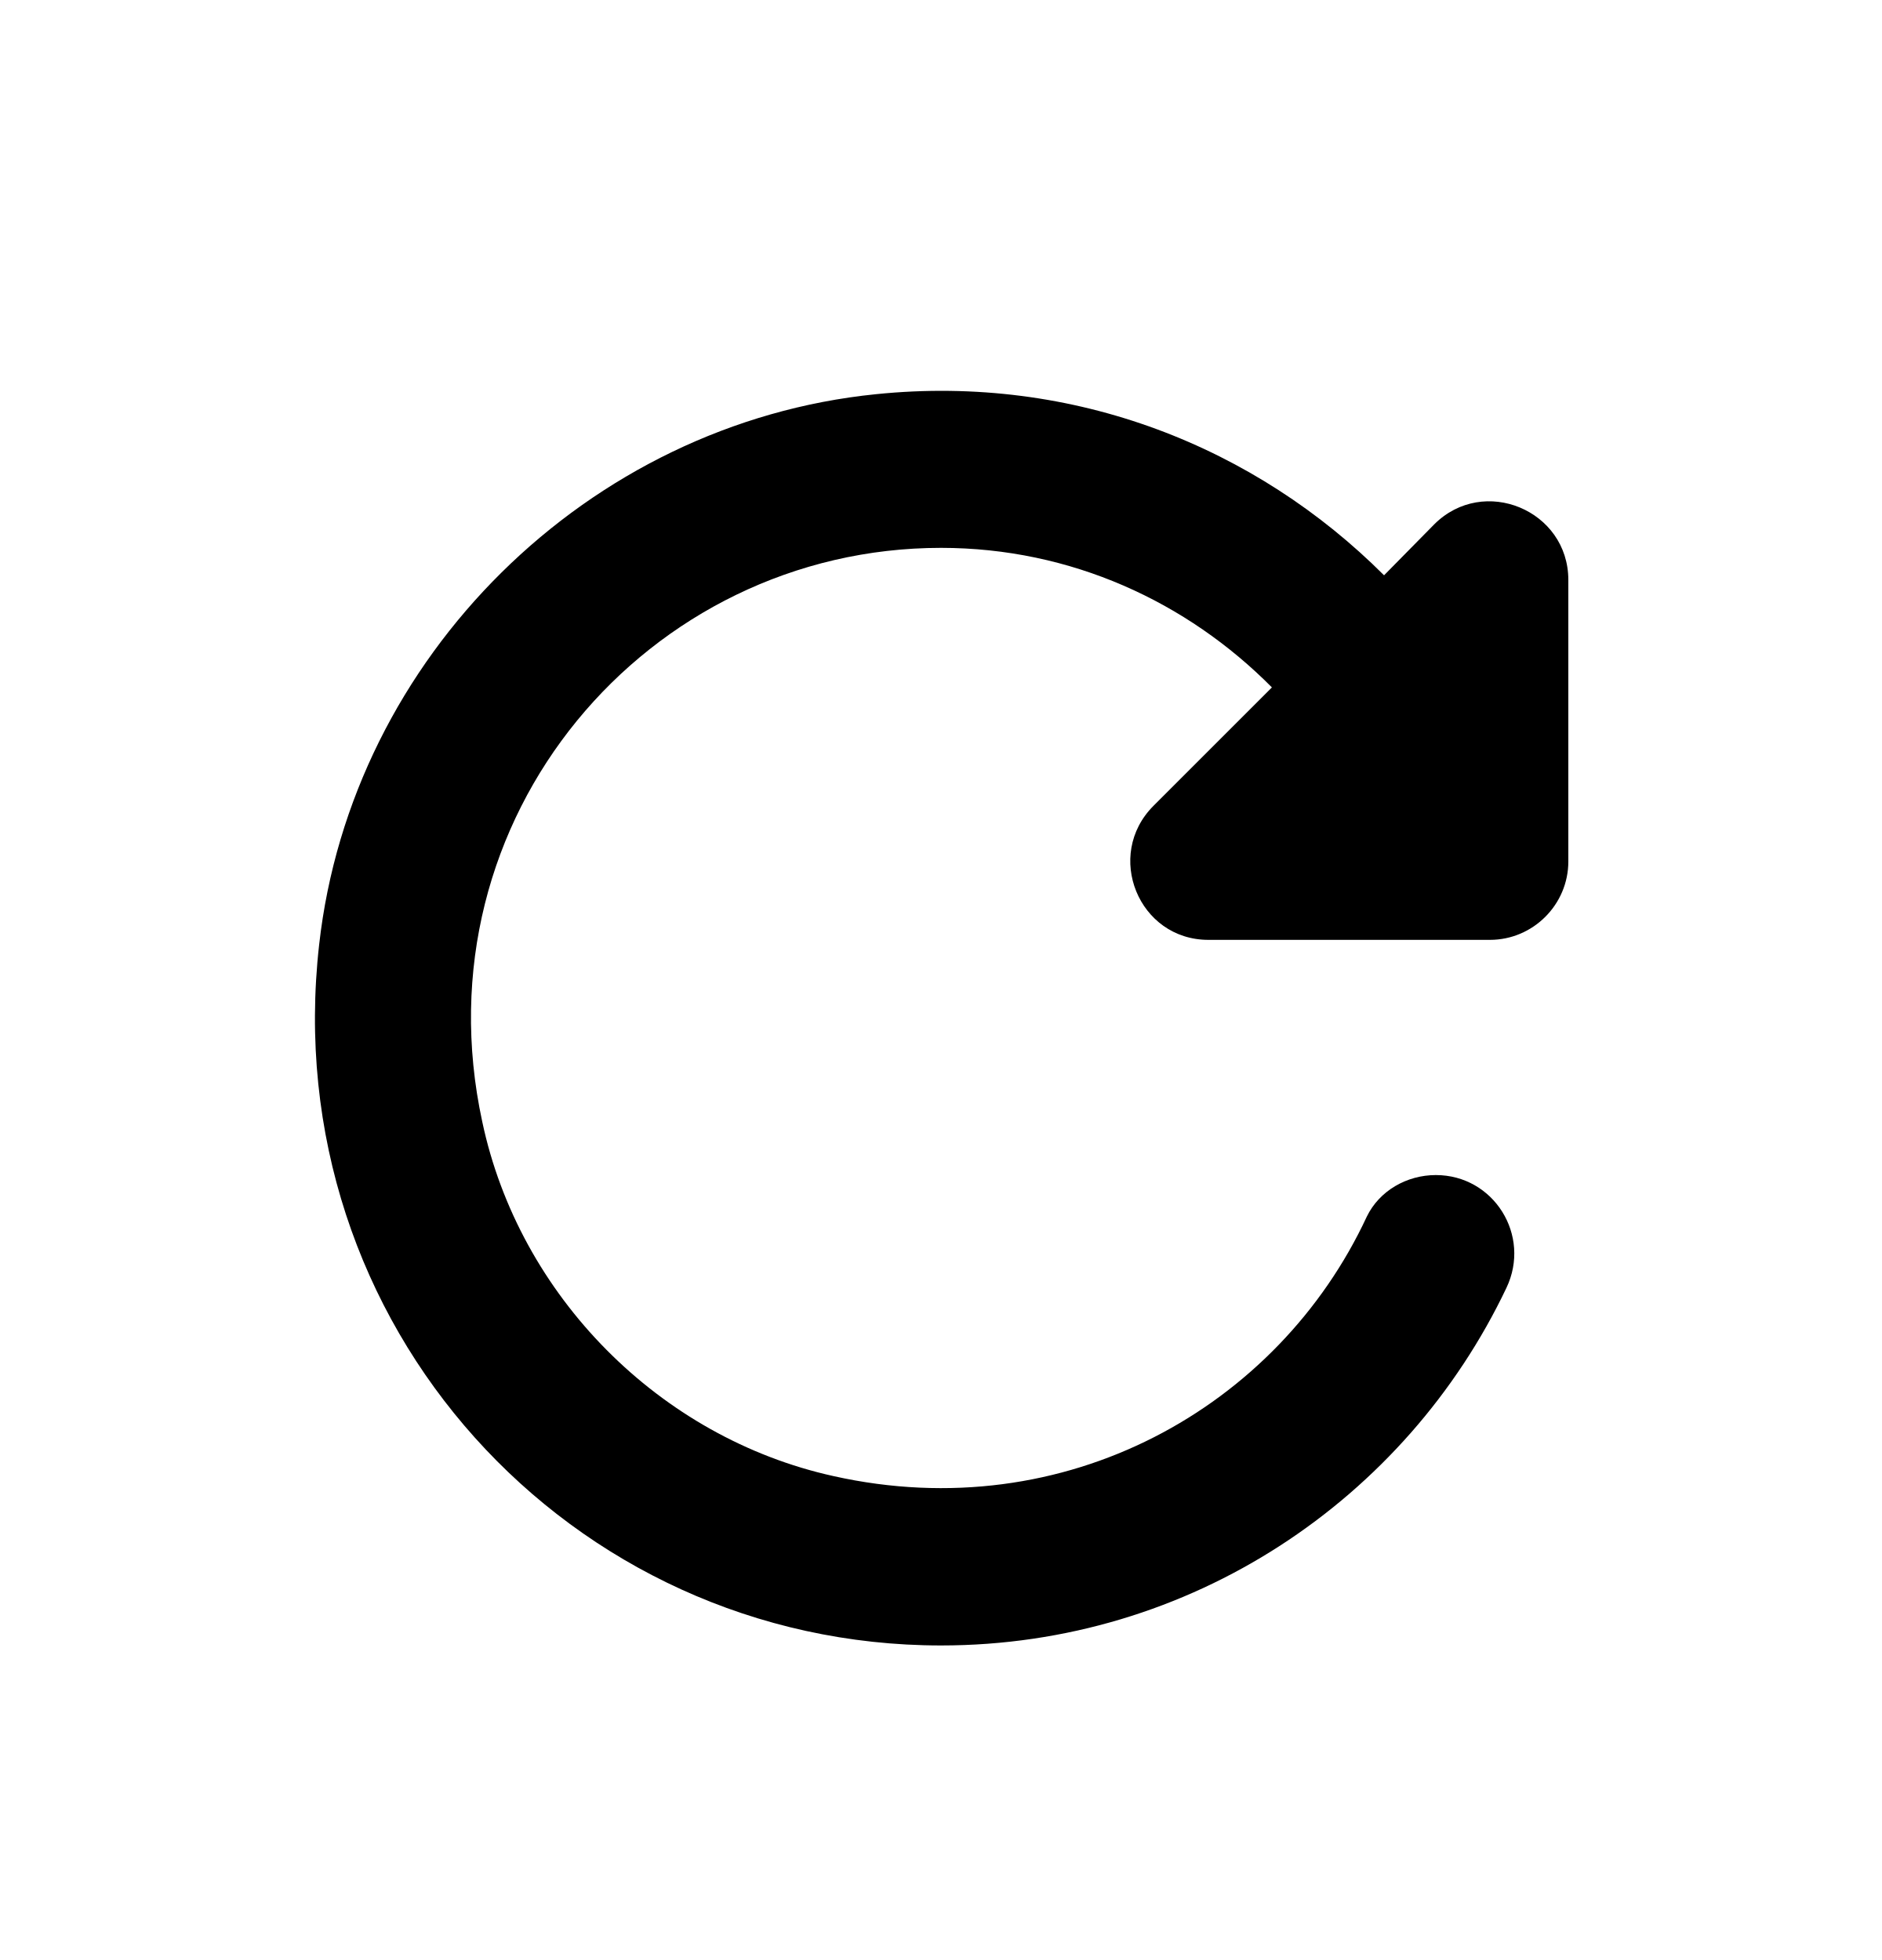
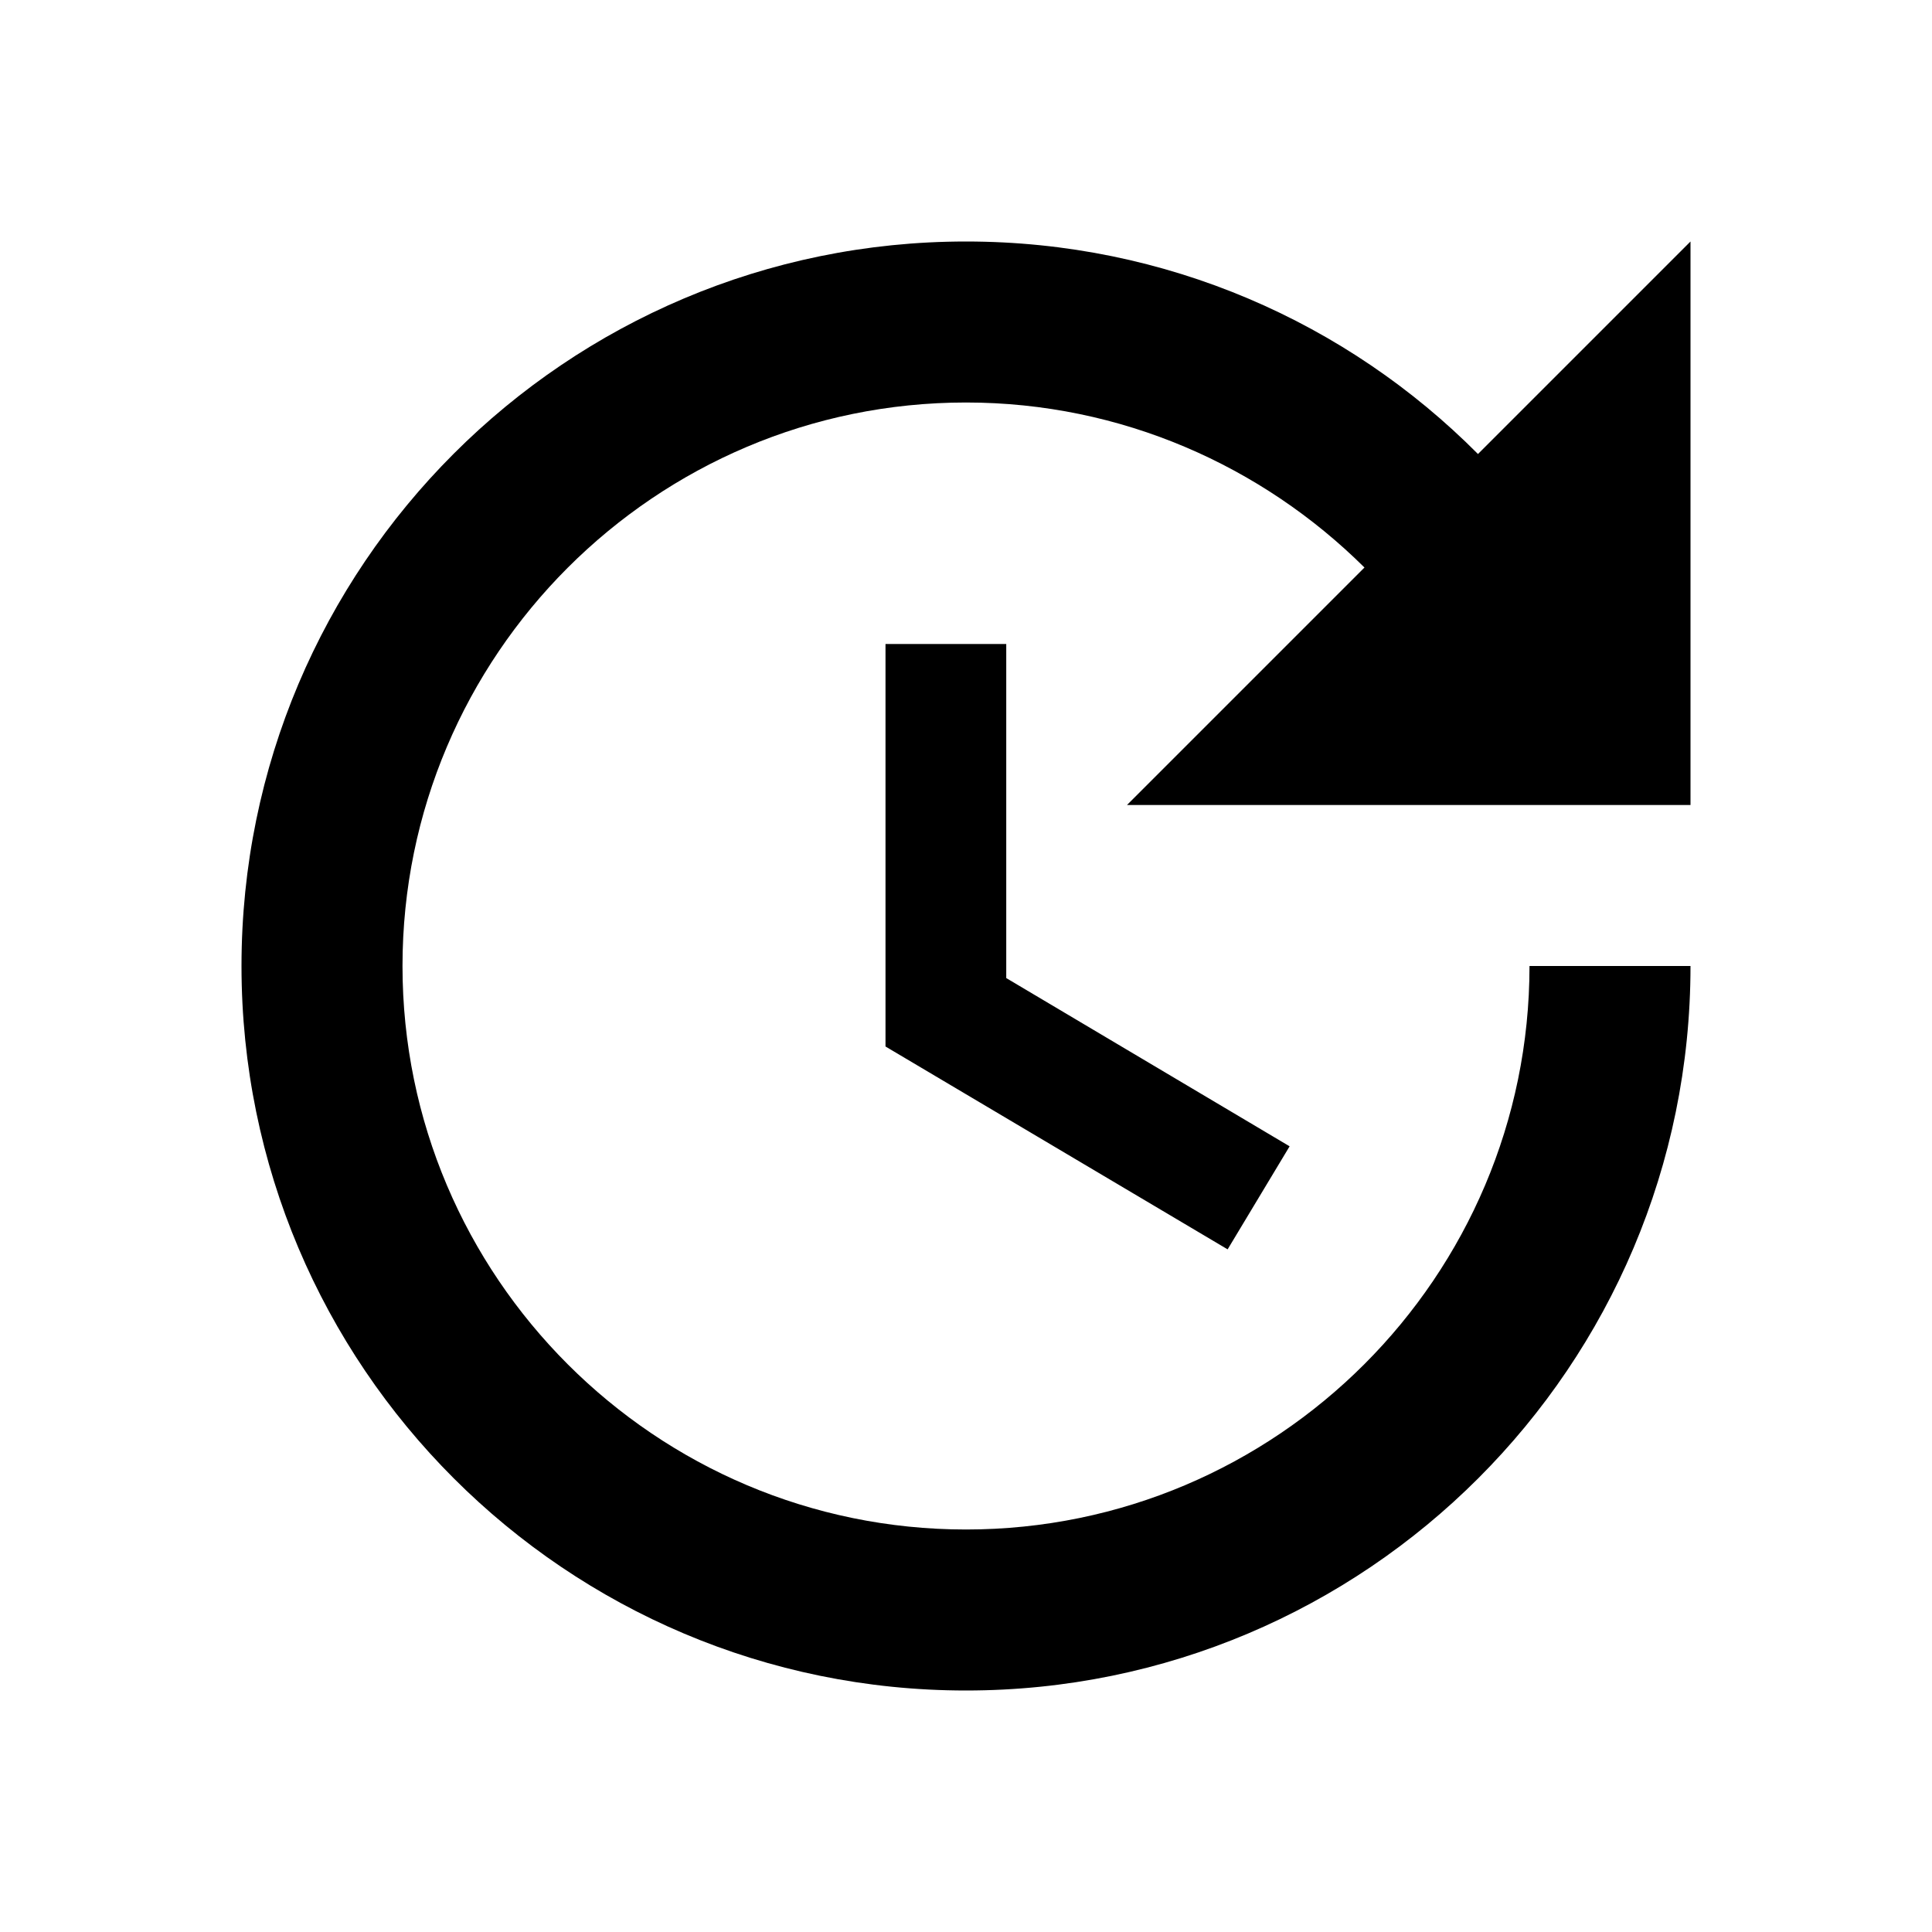
- <svg xmlns="http://www.w3.org/2000/svg" id="refresh" width="24" height="25" viewBox="0 0 24 25" fill="none">
-   <path d="M17.65 7.338C16.02 5.708 13.71 4.768 11.17 5.028C7.5 5.398 4.48 8.378 4.07 12.048C3.52 16.898 7.27 20.988 12 20.988C15.19 20.988 17.93 19.118 19.21 16.428C19.53 15.758 19.05 14.988 18.31 14.988C17.94 14.988 17.59 15.188 17.43 15.518C16.3 17.948 13.59 19.488 10.63 18.828C8.41 18.338 6.62 16.528 6.15 14.308C5.31 10.428 8.26 6.988 12 6.988C13.66 6.988 15.14 7.678 16.22 8.768L14.71 10.278C14.08 10.908 14.52 11.988 15.41 11.988H19C19.55 11.988 20 11.538 20 10.988V7.398C20 6.508 18.92 6.058 18.29 6.688L17.65 7.338Z" fill="currentColor" />
+ <svg xmlns="http://www.w3.org/2000/svg" id="refresh" width="24" height="24" viewBox="0 0 24 24" fill="none">
+   <path d="M11 8V13L15.25 15.52L16.02 14.24L12.5 12.15V8H11ZM21 10V3L18.36 5.64C16.74 4.01 14.49 3 12 3C7.03 3 3 7.03 3 12C3 16.97 7.03 21 12 21C16.97 21 21 16.97 21 12H19C19 15.86 15.86 19 12 19C8.14 19 5 15.86 5 12C5 8.14 8.14 5 12 5C13.93 5 15.68 5.79 16.95 7.05L14 10H21Z" fill="currentColor" />
</svg>
